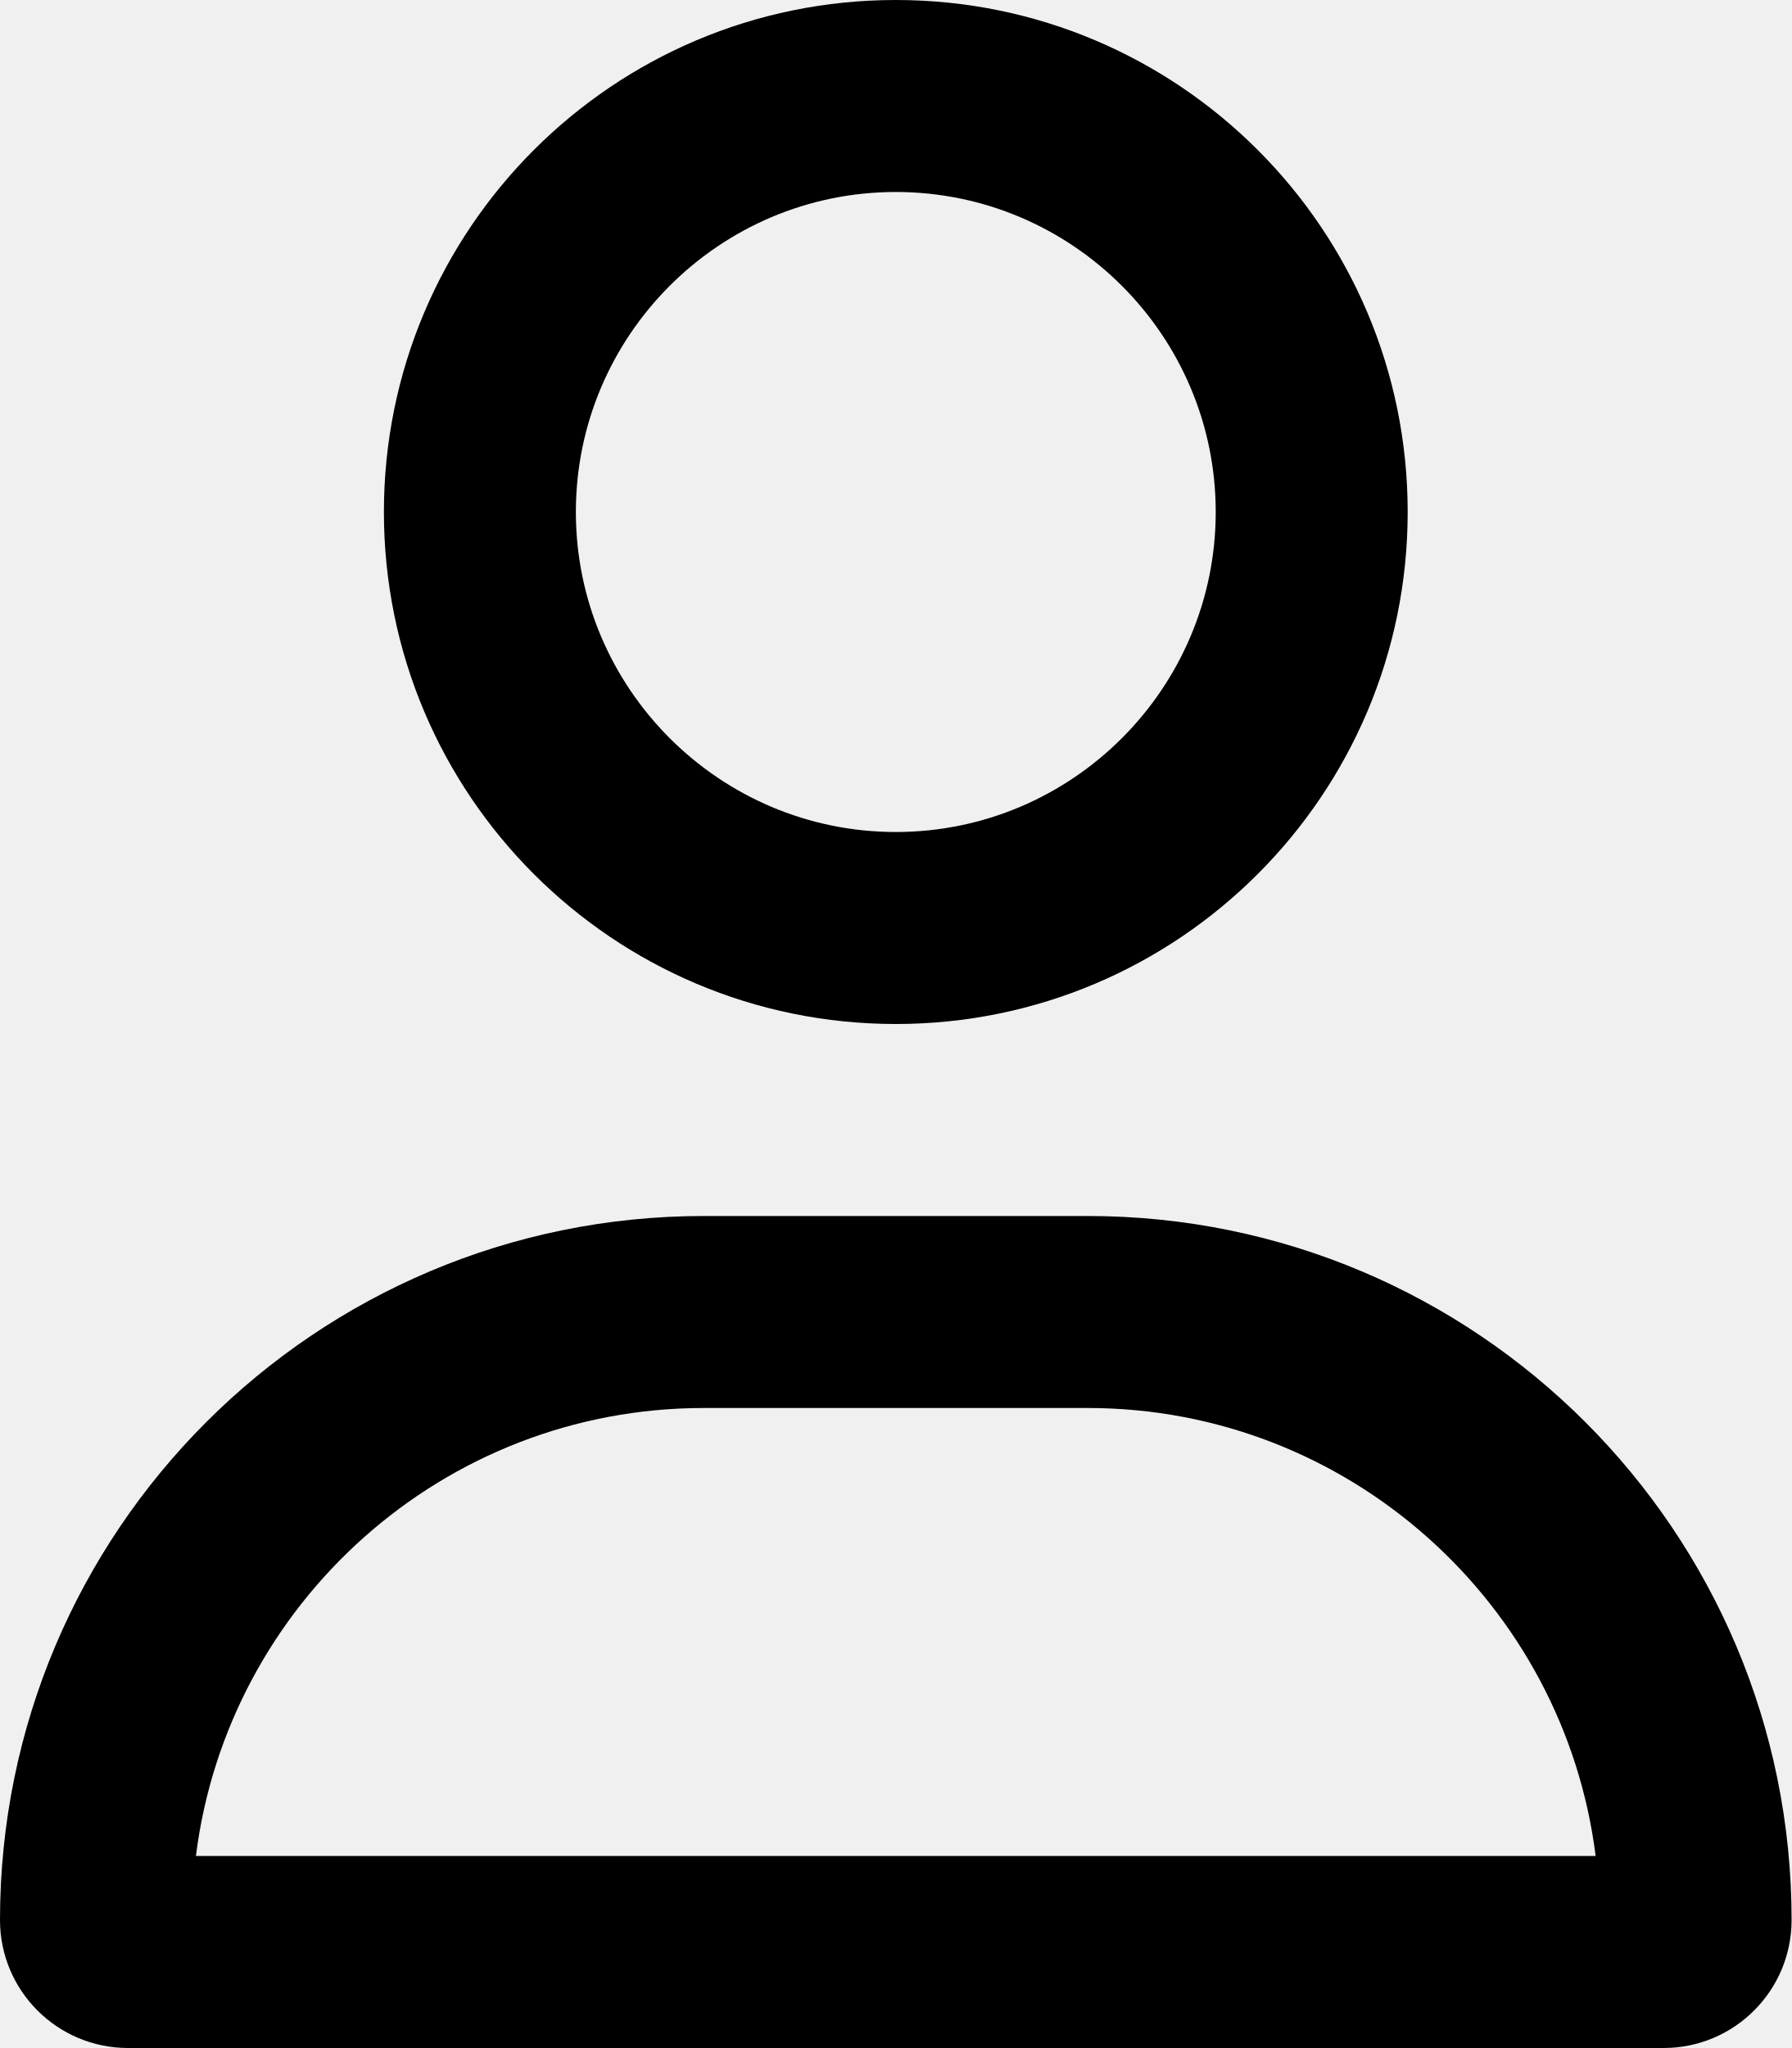
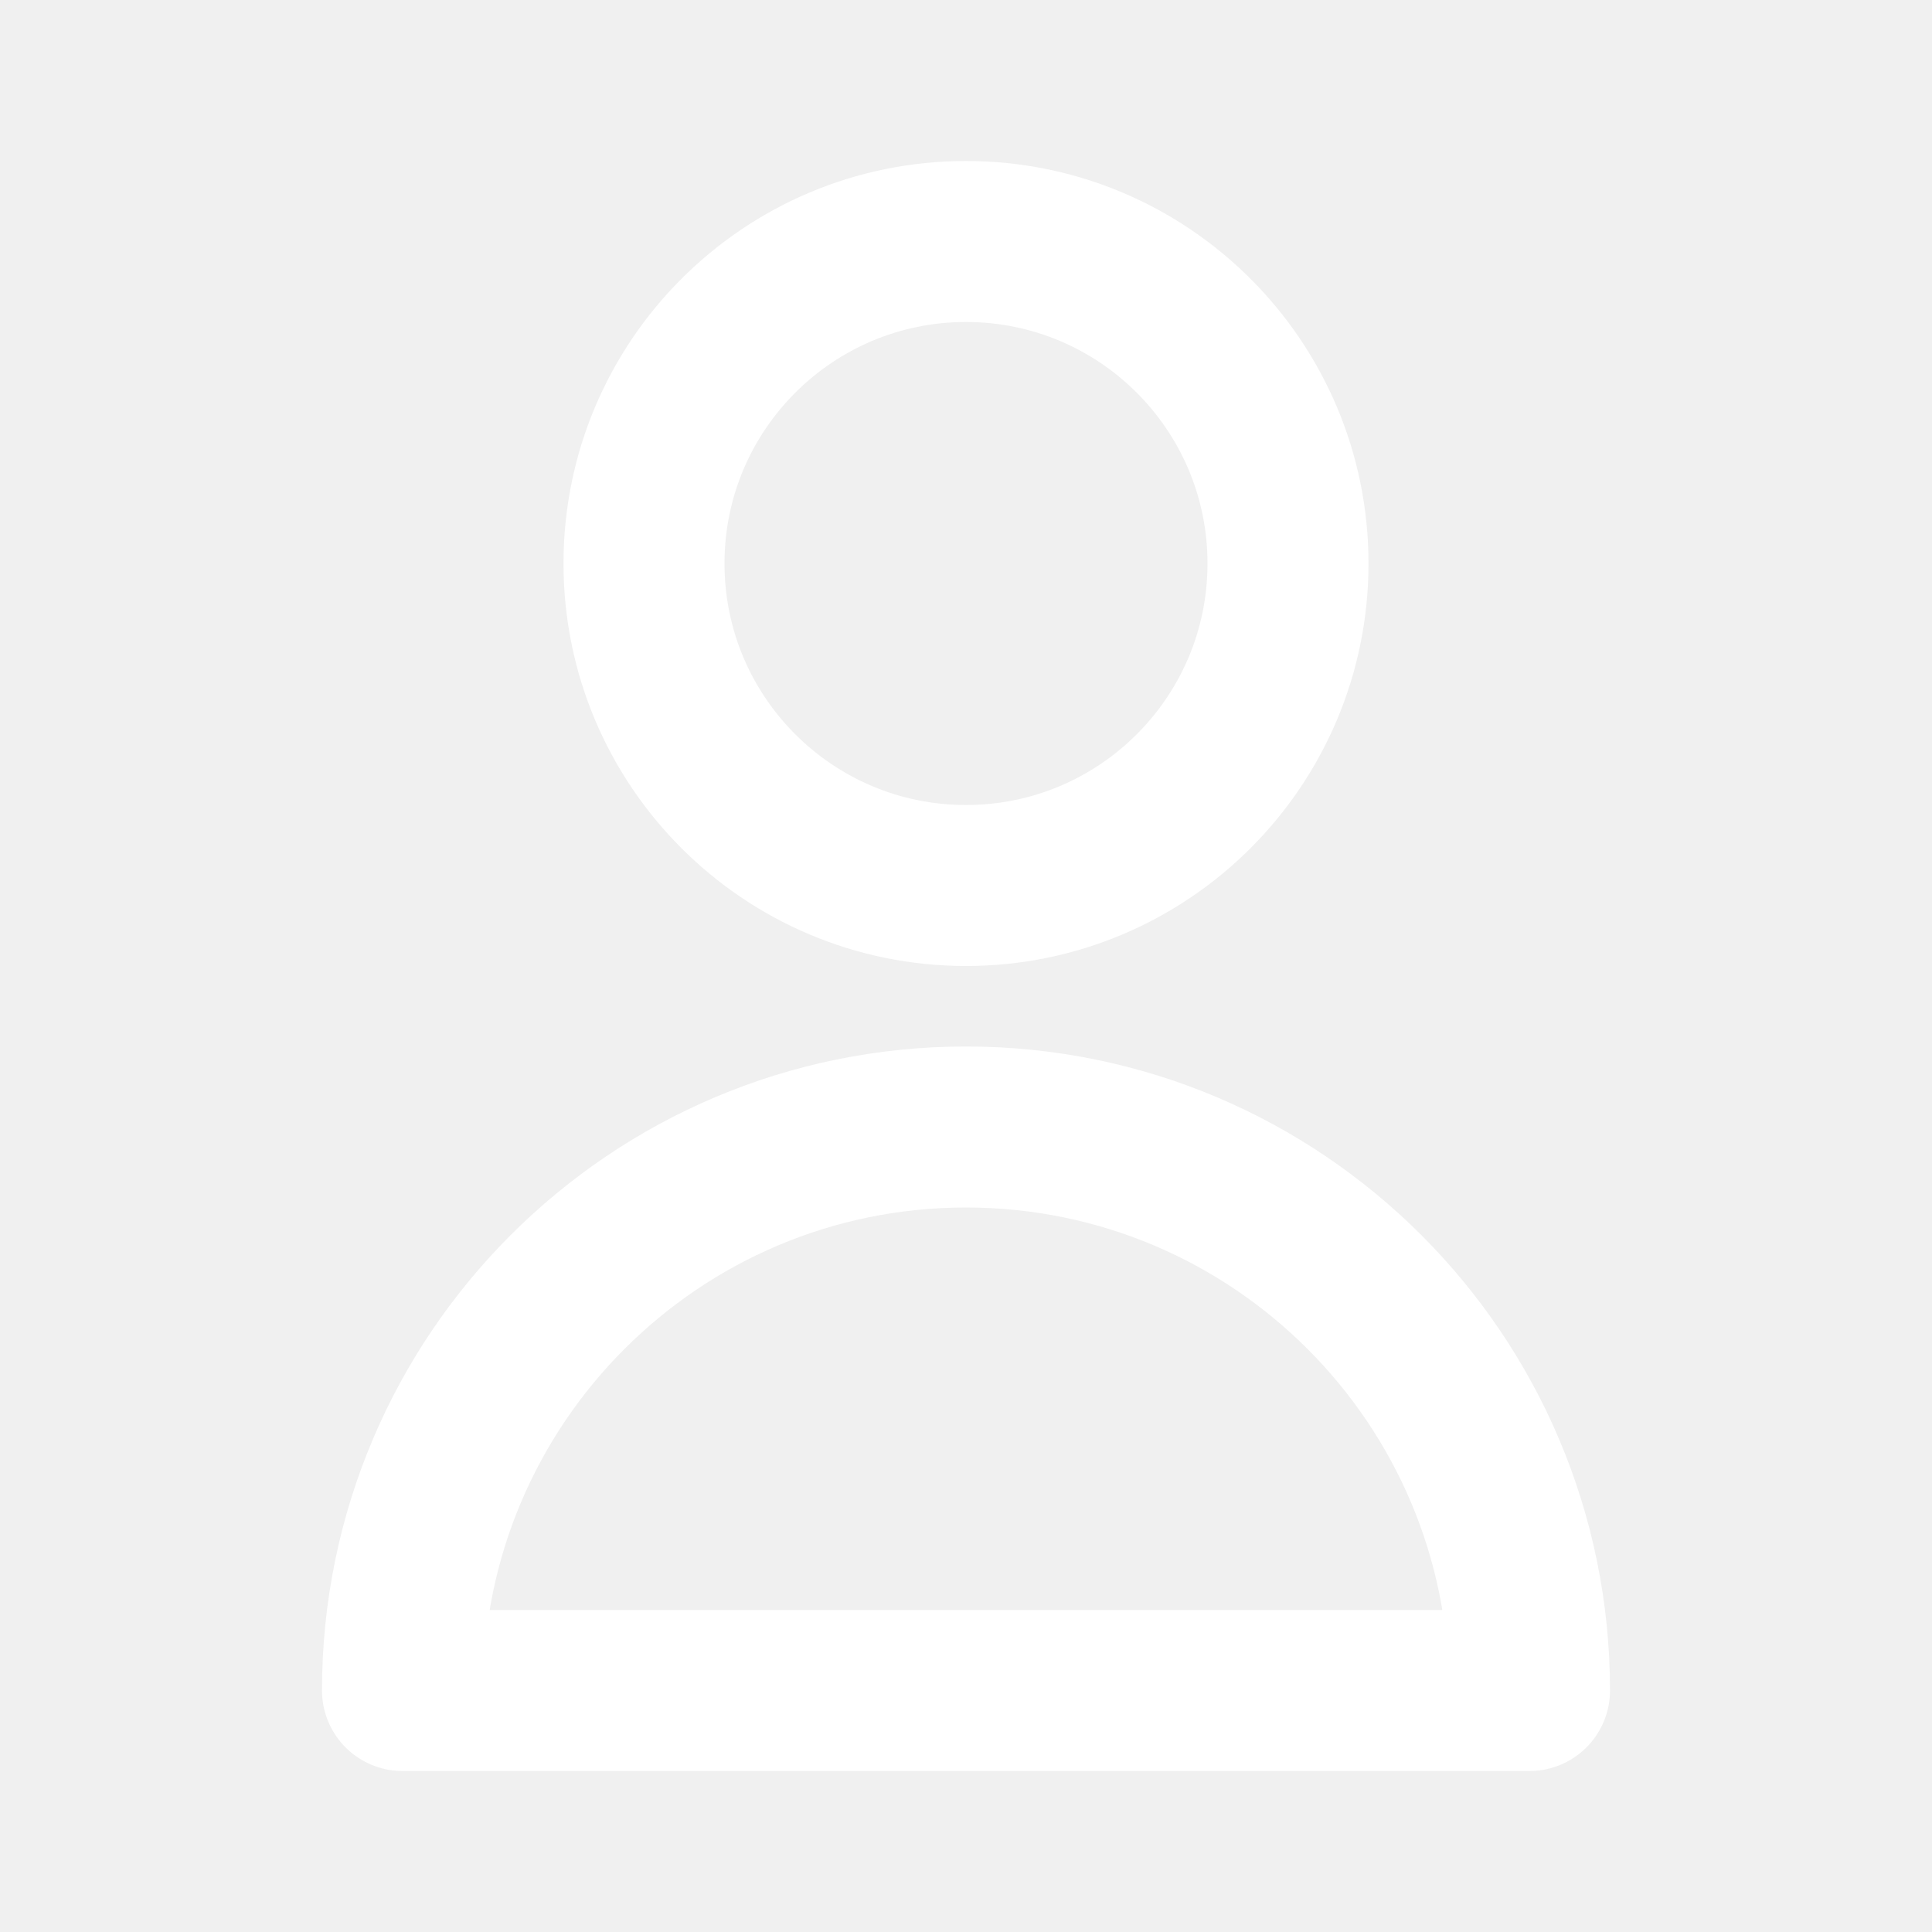
- <svg xmlns="http://www.w3.org/2000/svg" viewBox="0 0 448 512">
-   <path d="M272 304h-96C78.8 304 0 382.8 0 480c0 17.67 14.33 32 32 32h384c17.67 0 32-14.33 32-32C448 382.8 369.2 304 272 304zM48.99 464C56.89 400.9 110.8 352 176 352h96c65.16 0 119.1 48.95 127 112H48.99zM224 256c70.69 0 128-57.31 128-128c0-70.69-57.31-128-128-128S96 57.31 96 128C96 198.7 153.3 256 224 256zM224 48c44.11 0 80 35.89 80 80c0 44.11-35.89 80-80 80S144 172.1 144 128C144 83.89 179.9 48 224 48z" />
+ <svg xmlns="http://www.w3.org/2000/svg" class="h-6 w-6" fill="none" viewBox="0 0 24 24" stroke="white" stroke-width="2">
+   <path stroke-linecap="round" stroke-linejoin="round" d="M16 7a4 4 0 11-8 0 4 4 0 018 0zM12 14a7 7 0 00-7 7h14a7 7 0 00-7-7z" />
</svg>
